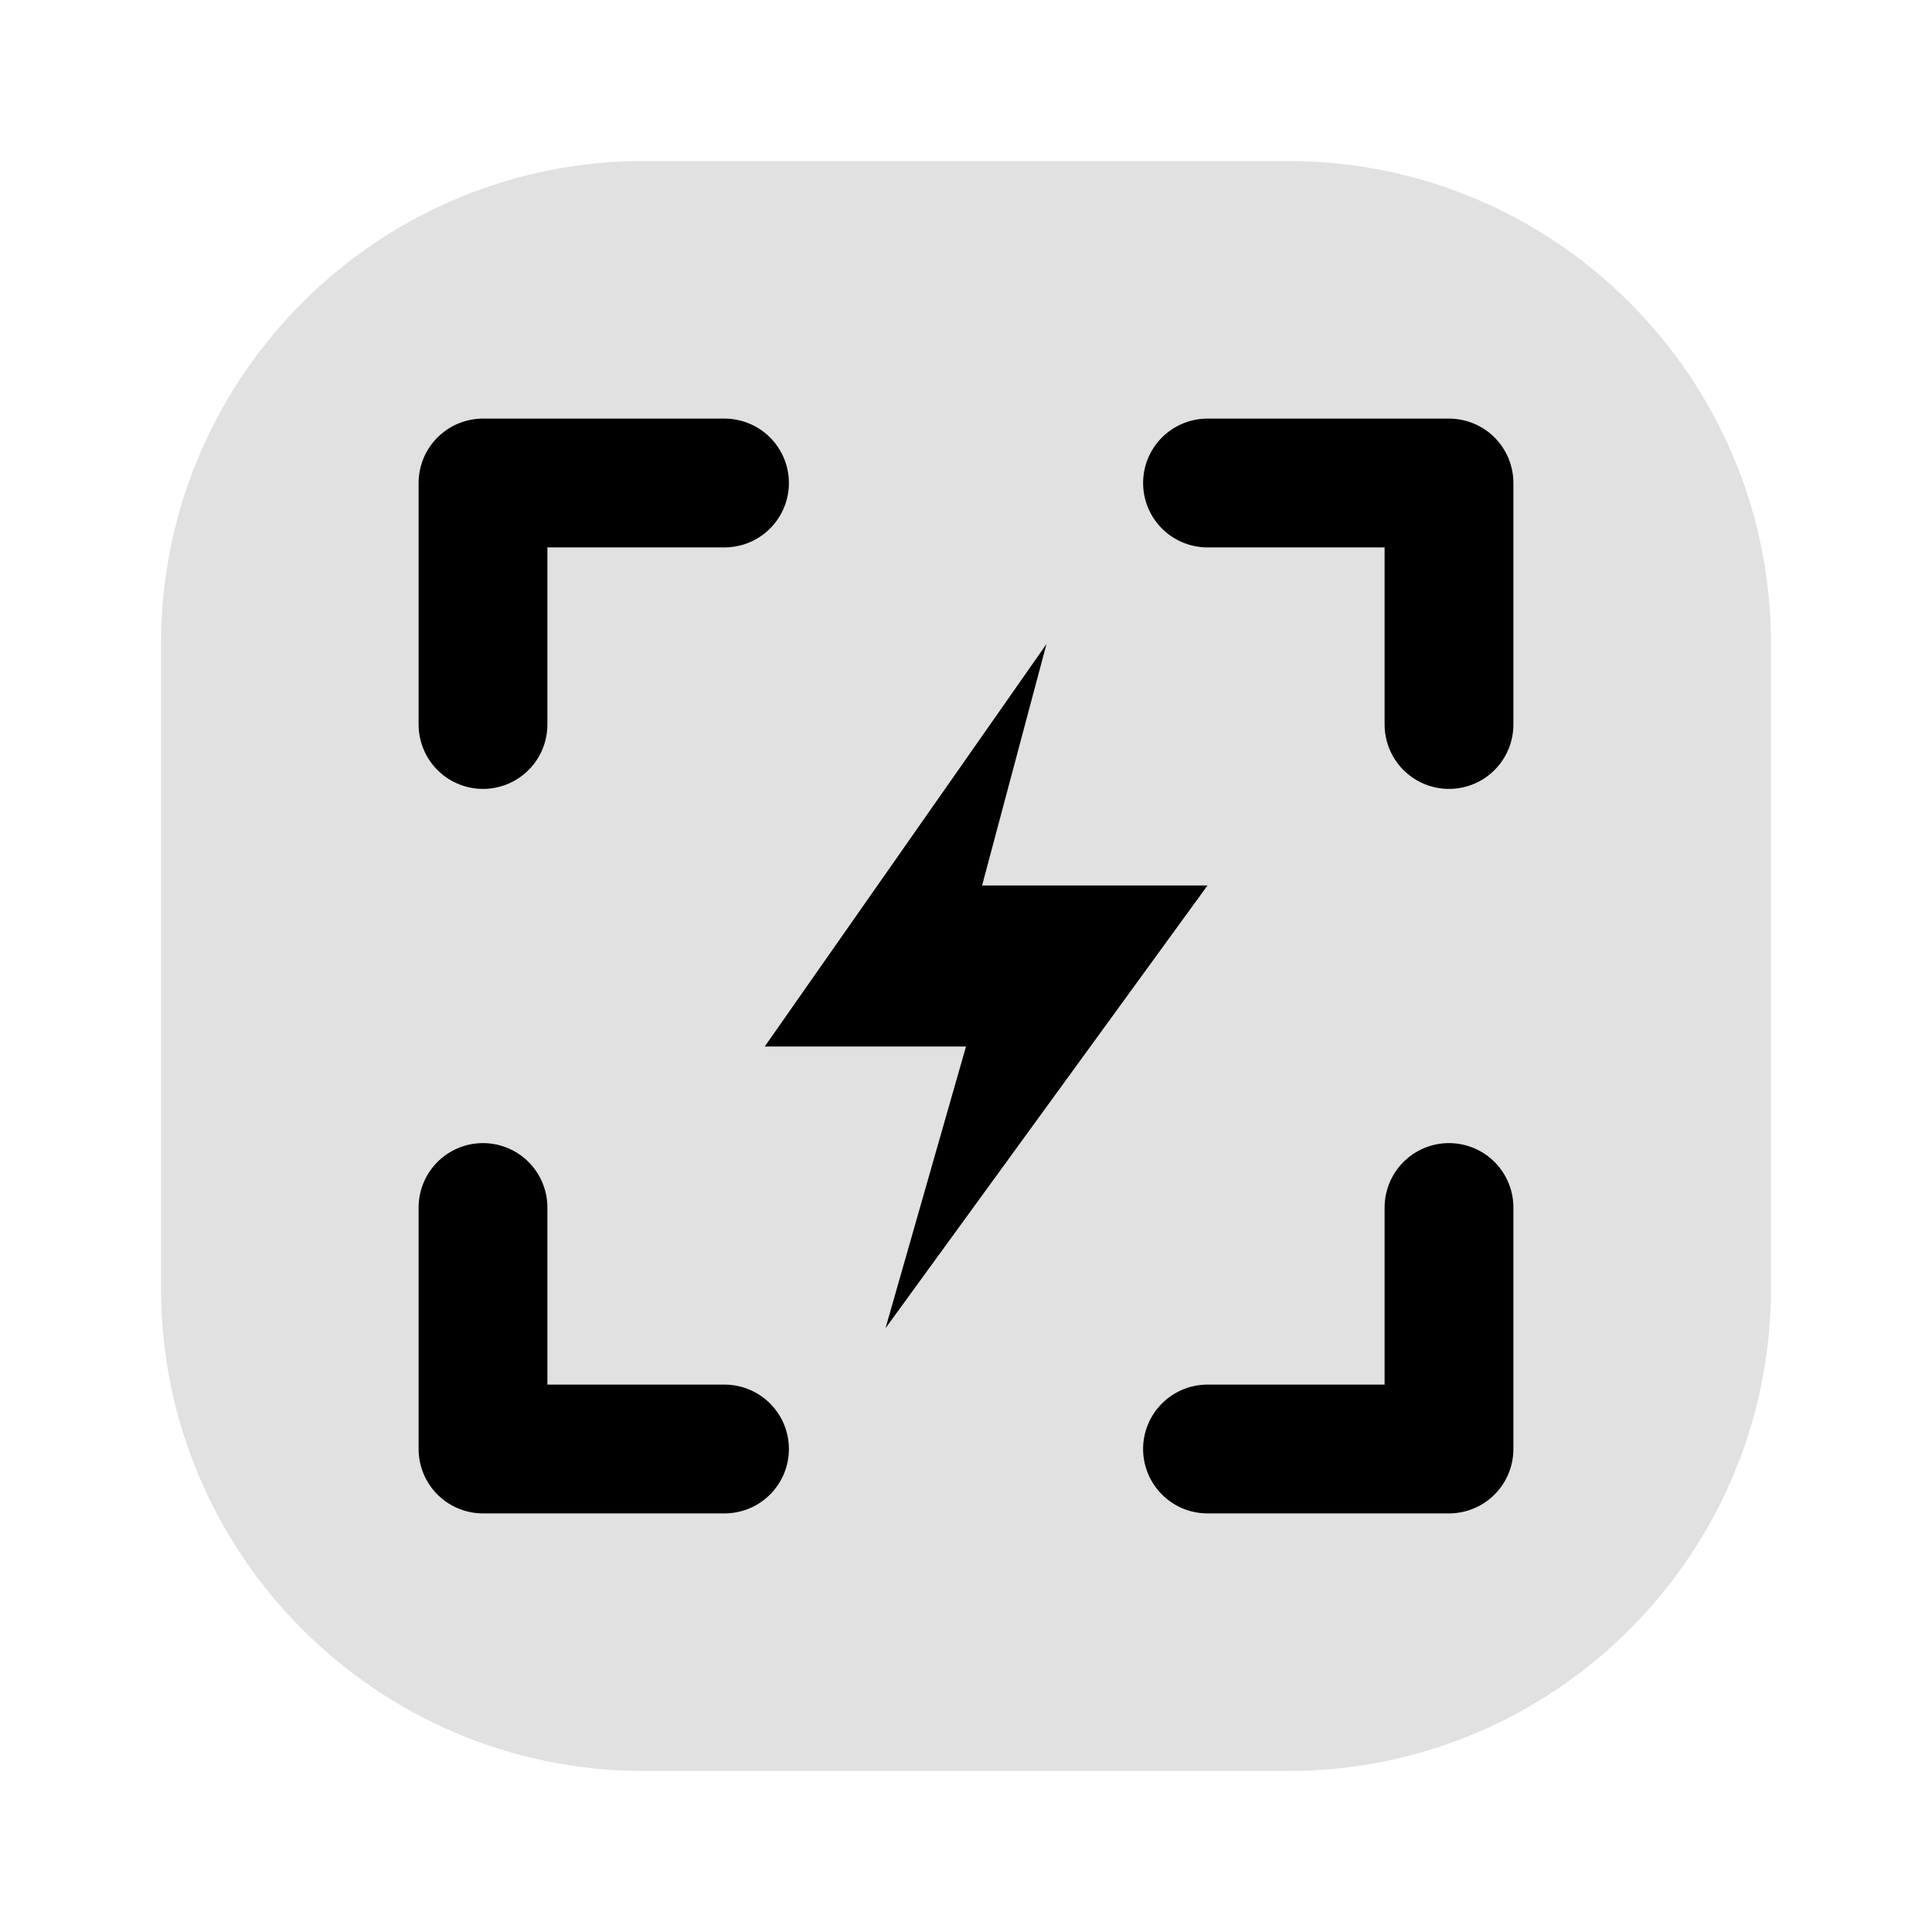
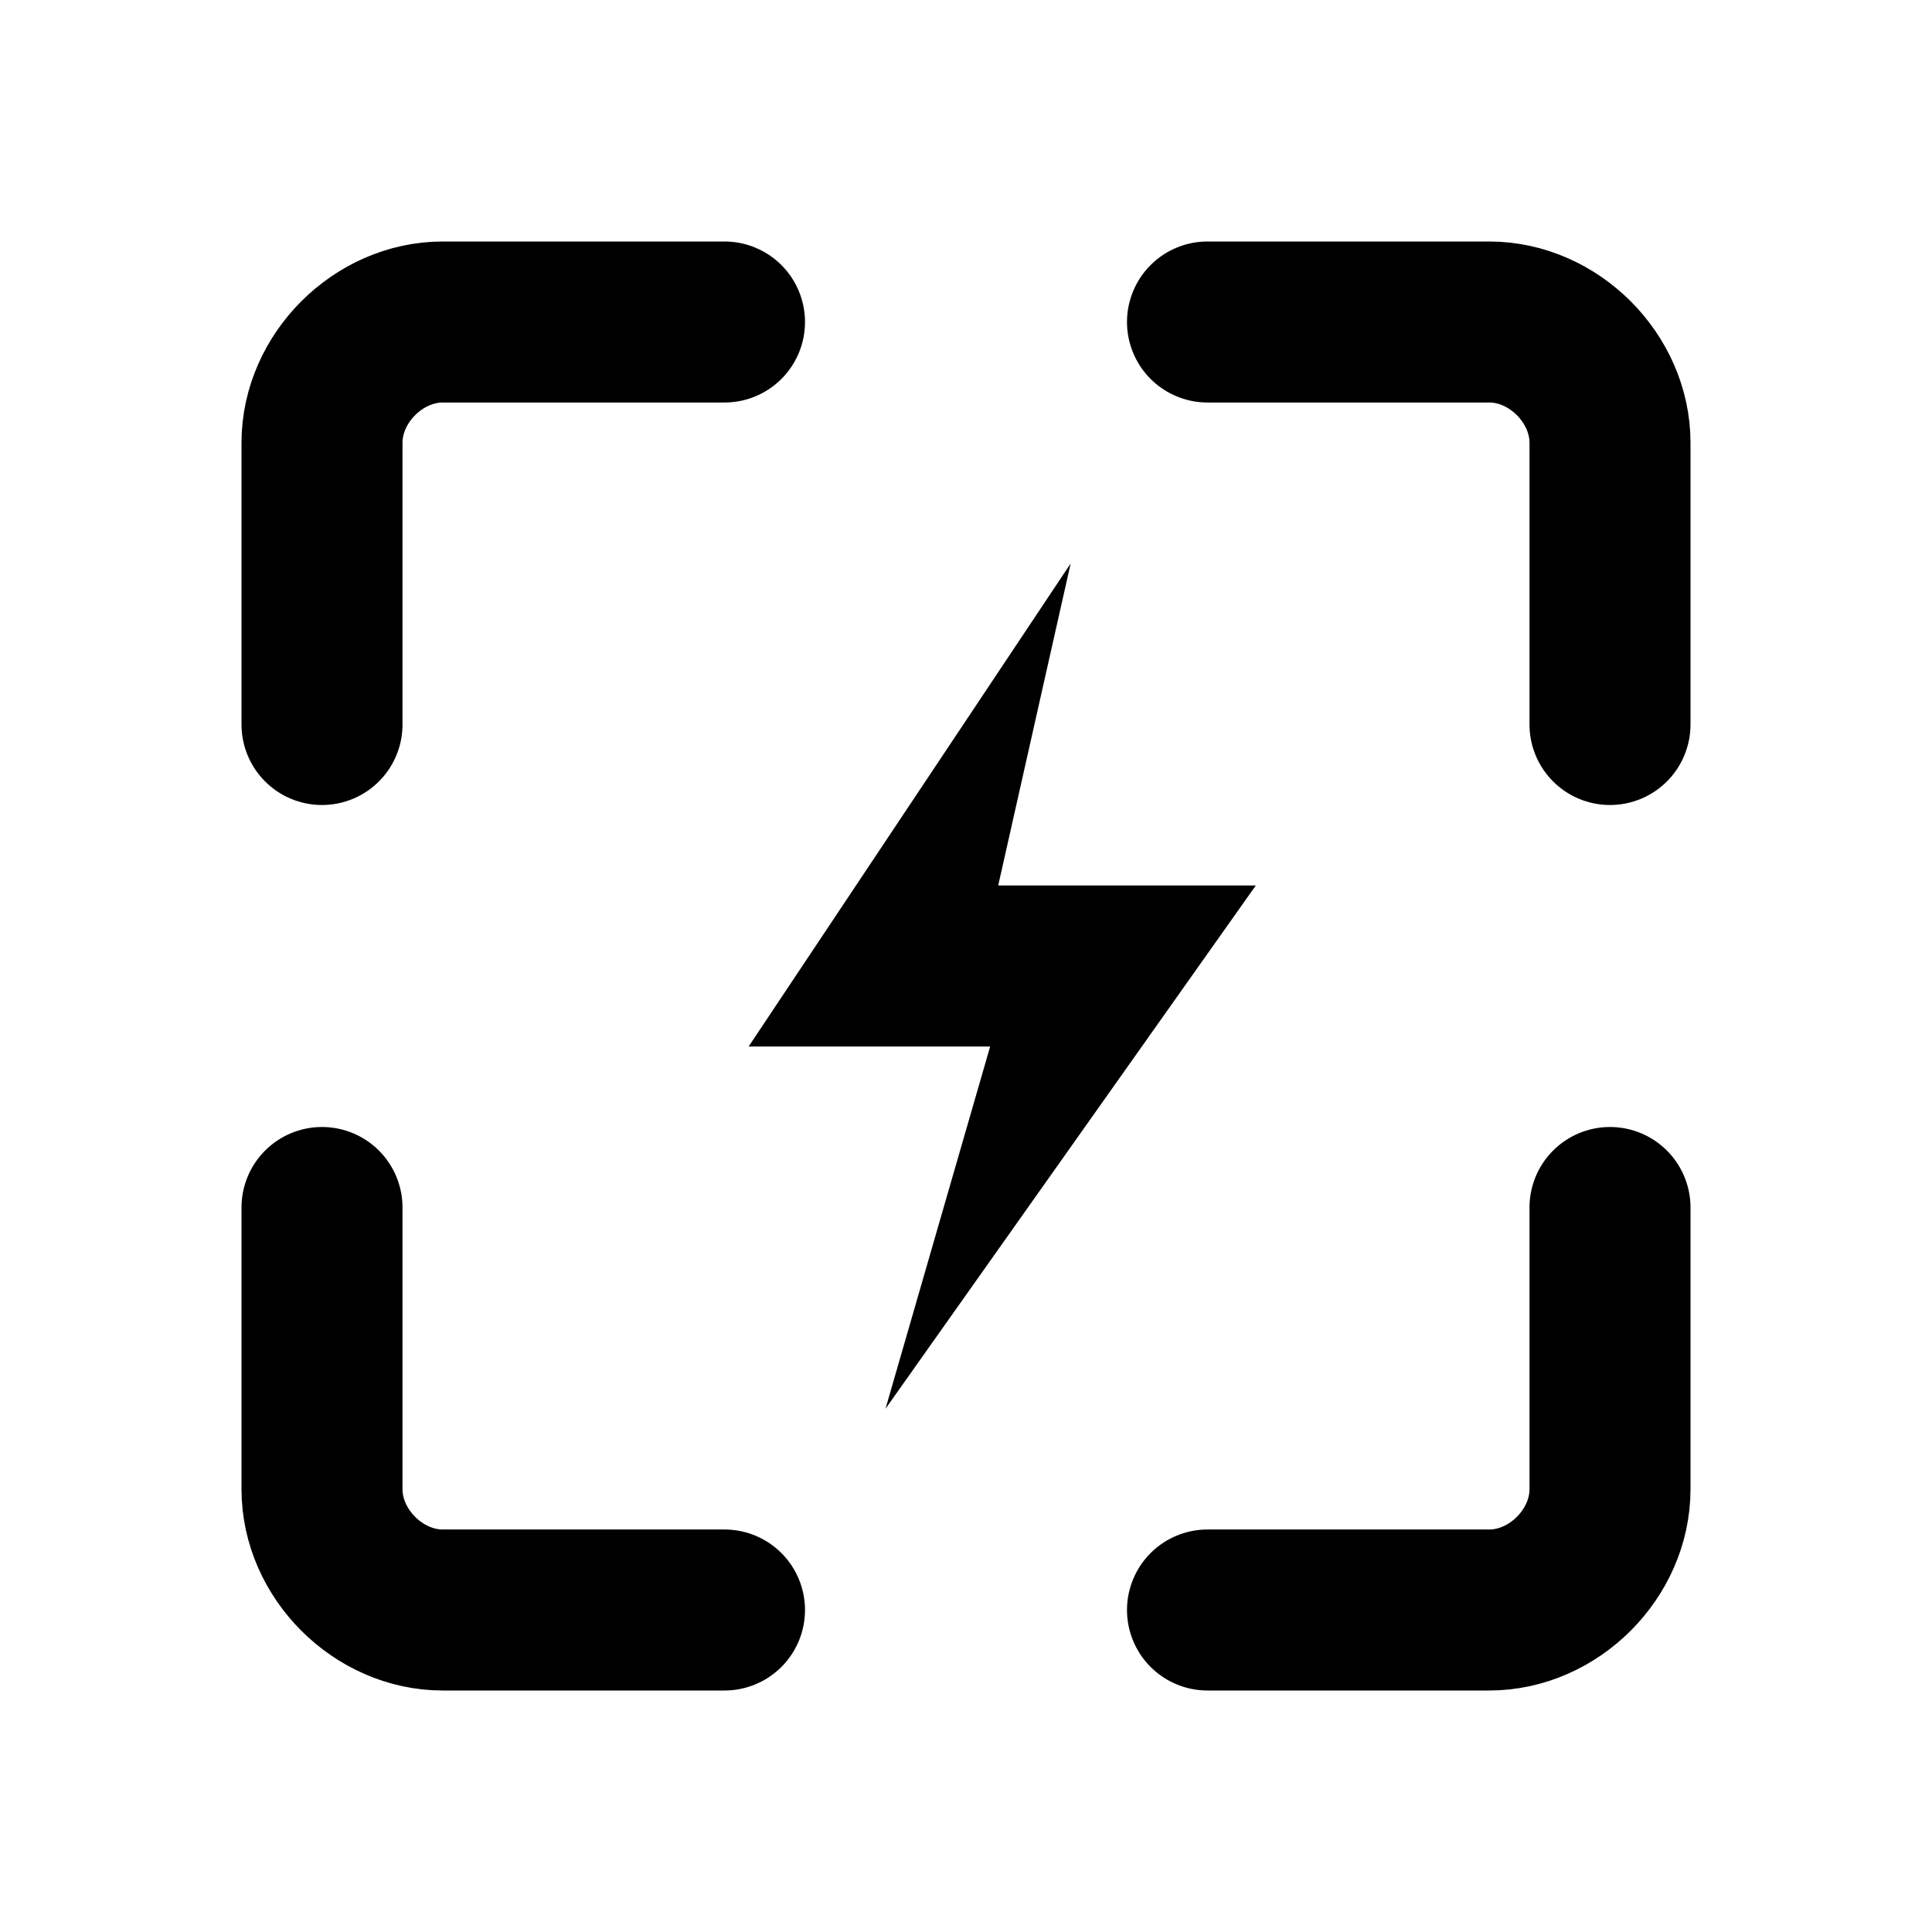
<svg xmlns="http://www.w3.org/2000/svg" viewBox="0 0 24 24" fill="none">
-   <rect x="2" y="2" width="20" height="20" rx="6" fill="currentColor" fill-opacity="0.12" />
-   <g stroke="currentColor" stroke-width="1.6" stroke-linecap="round" stroke-linejoin="round" fill="none">
-     <path d="M6 9V6H9" />
-     <path d="M15 6H18V9" />
-     <path d="M18 15V18H15" />
-     <path d="M9 18H6V15" />
+   <g stroke="currentColor" stroke-width="2" stroke-linecap="round" stroke-linejoin="round" fill="none">
+     <path d="M4 9V5.5C4 4.7 4.7 4 5.5 4H9" />
+     <path d="M15 4H18.5C19.3 4 20 4.7 20 5.5V9" />
+     <path d="M20 15V18.5C20 19.3 19.3 20 18.5 20H15" />
+     <path d="M9 20H5.5C4.7 20 4 19.3 4 18.5V15" />
  </g>
-   <path d="M13 8L9.5 13H12L11 16.5L15 11H12.2L13 8Z" fill="currentColor" />
+   <path d="M13.3 7L9.3 13H12.3L11 17.5L15.6 11H12.4L13.3 7Z" fill="currentColor" />
</svg>
